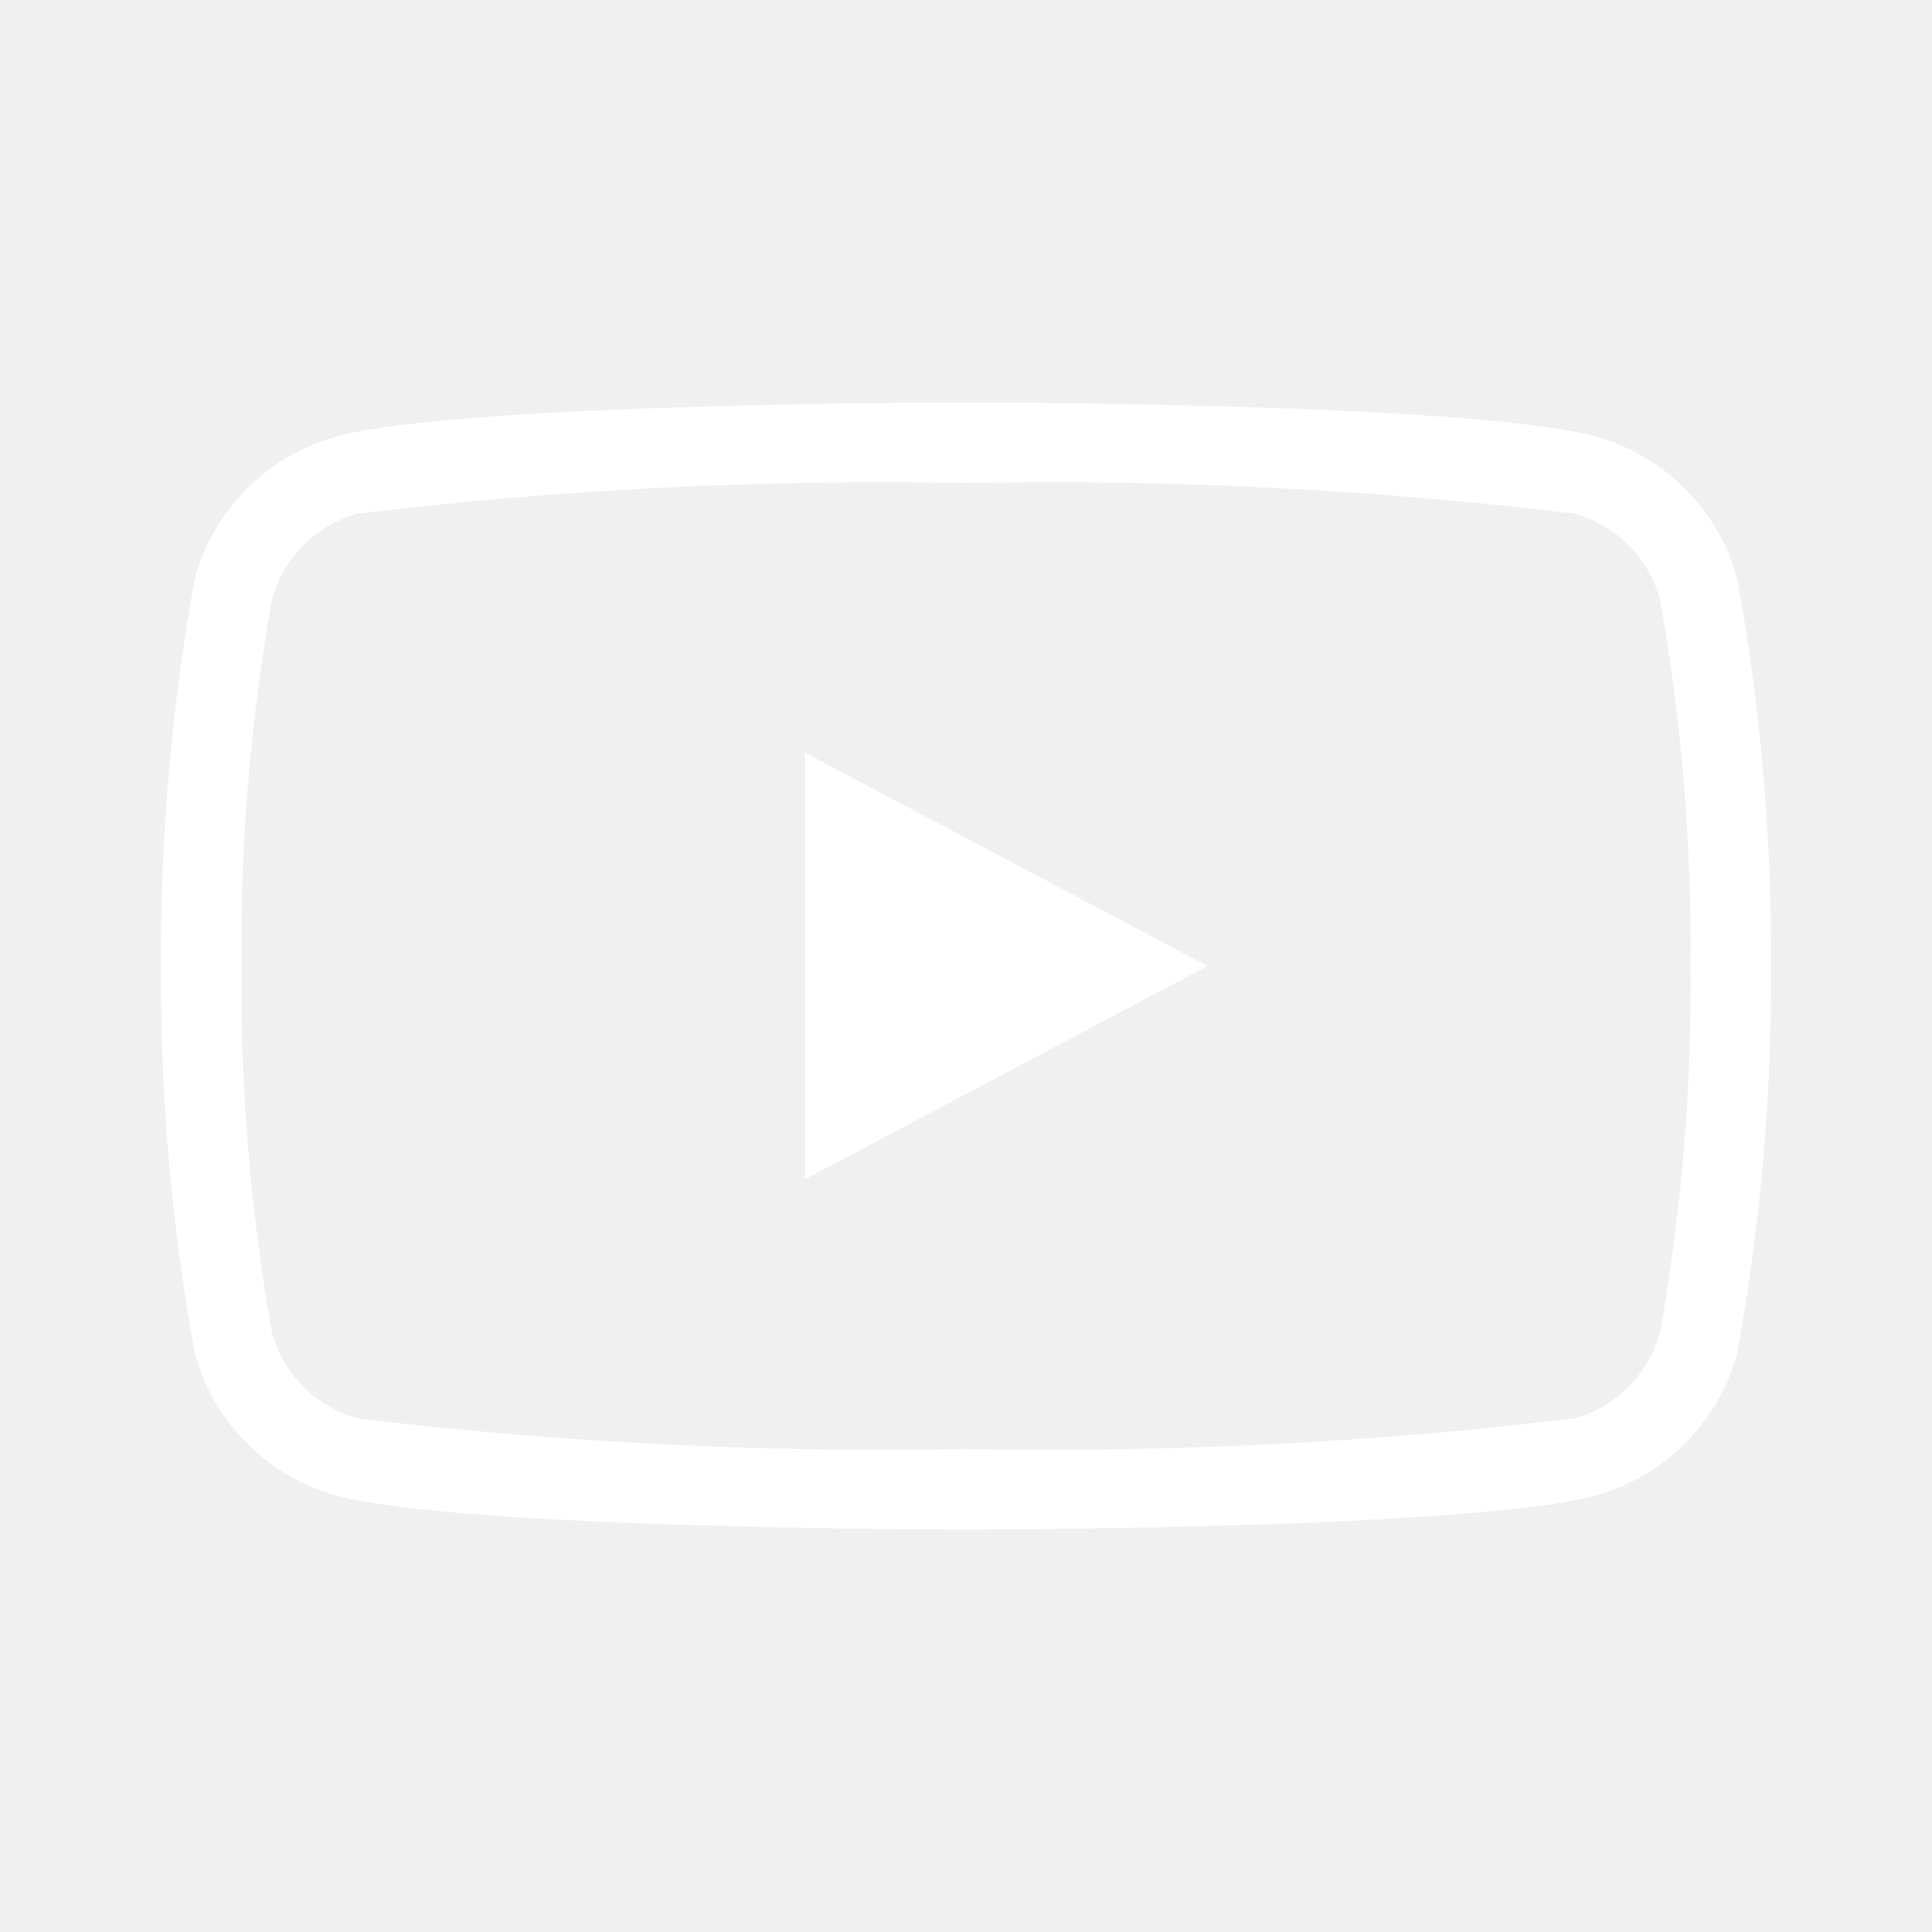
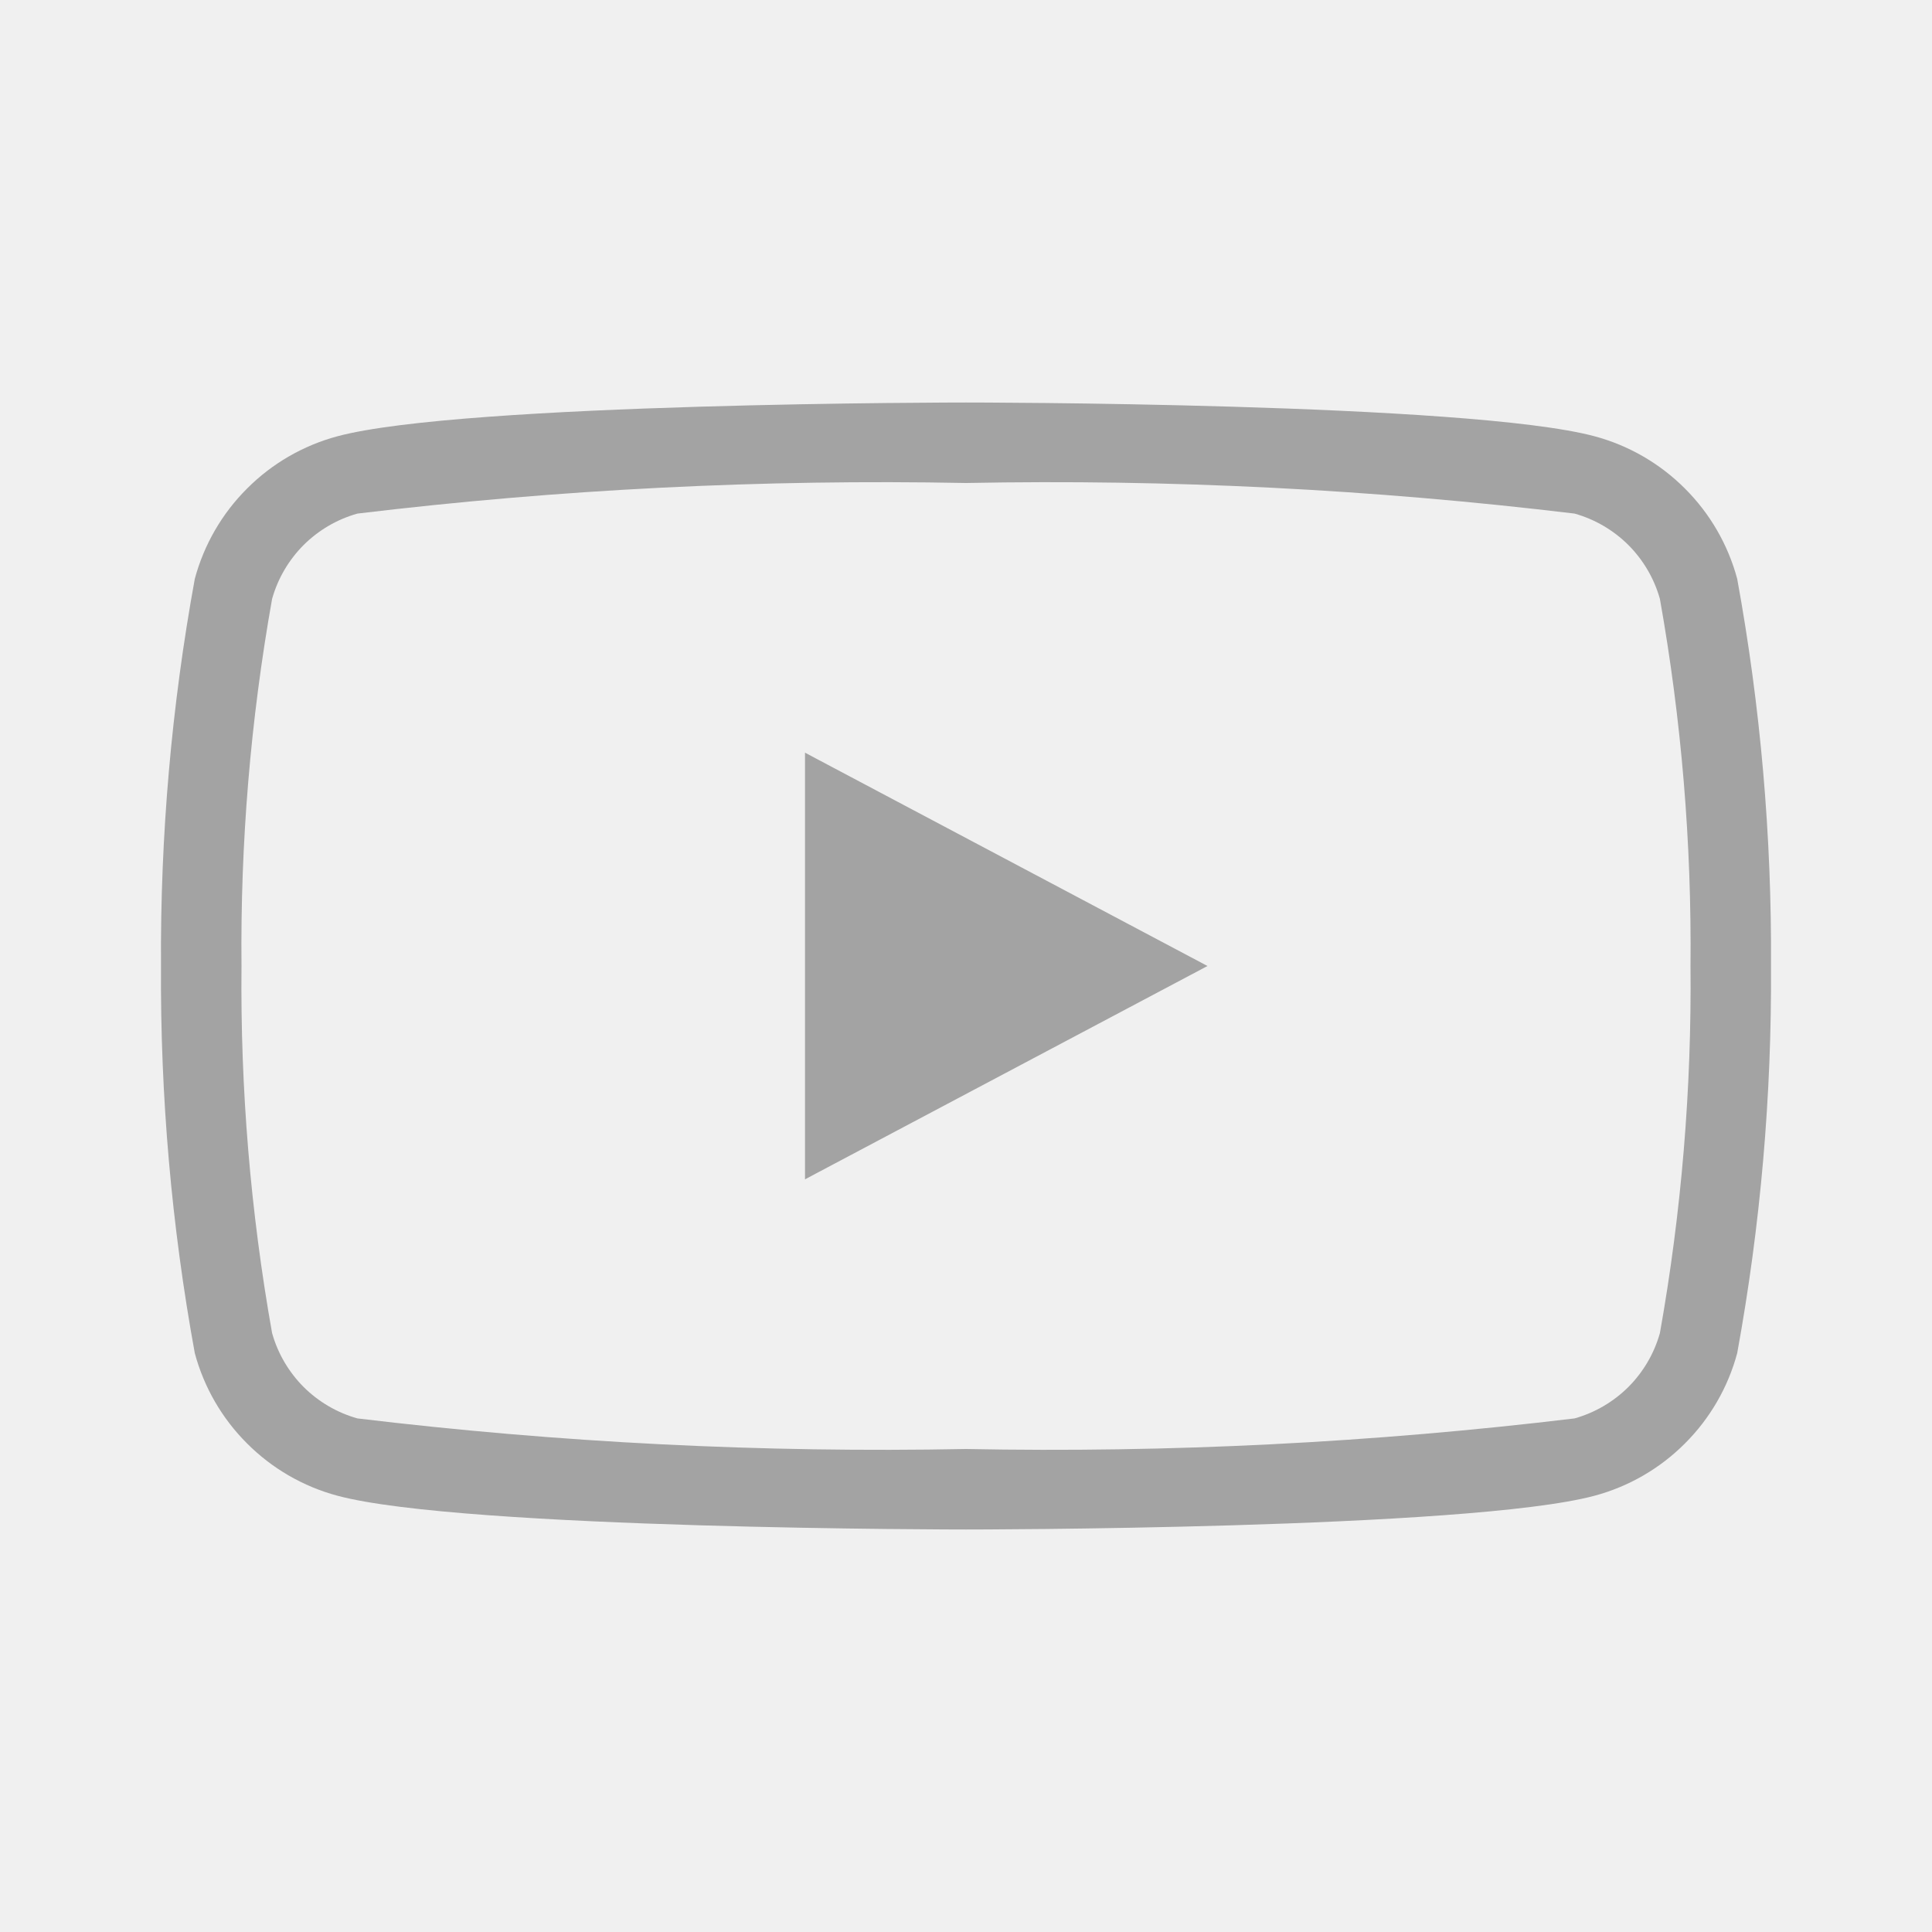
<svg xmlns="http://www.w3.org/2000/svg" width="24" height="24" viewBox="0 0 24 24" fill="none">
-   <path d="M10 9.35L15 12L10 14.65V9.35ZM12 6C9.474 5.951 6.948 6.078 4.44 6.38C4.187 6.451 3.957 6.586 3.771 6.771C3.586 6.957 3.451 7.187 3.38 7.44C3.112 8.945 2.985 10.472 3 12C2.985 13.528 3.112 15.055 3.38 16.56C3.451 16.813 3.586 17.043 3.771 17.229C3.957 17.414 4.187 17.549 4.44 17.62C6.948 17.922 9.474 18.049 12 18C14.526 18.049 17.052 17.922 19.56 17.62C19.813 17.549 20.043 17.414 20.229 17.229C20.414 17.043 20.549 16.813 20.62 16.56C20.888 15.055 21.015 13.528 21 12C21.015 10.472 20.888 8.945 20.62 7.44C20.549 7.187 20.414 6.957 20.229 6.771C20.043 6.586 19.813 6.451 19.56 6.38C17.052 6.078 14.526 5.951 12 6ZM12 5C12 5 18.25 5 19.81 5.42C20.234 5.534 20.621 5.758 20.931 6.069C21.242 6.379 21.466 6.766 21.58 7.19C21.87 8.777 22.01 10.387 22 12C22.01 13.613 21.87 15.223 21.58 16.81C21.466 17.234 21.242 17.621 20.931 17.931C20.621 18.242 20.234 18.466 19.81 18.58C18.25 19 12 19 12 19C12 19 5.75 19 4.19 18.58C3.766 18.466 3.379 18.242 3.069 17.931C2.758 17.621 2.534 17.234 2.42 16.81C2.13 15.223 1.99 13.613 2 12C1.99 10.387 2.13 8.777 2.42 7.19C2.534 6.766 2.758 6.379 3.069 6.069C3.379 5.758 3.766 5.534 4.19 5.42C5.75 5 12 5 12 5Z" fill="white" />
+   <path d="M10 9.35L15 12L10 14.65V9.35ZM12 6C9.474 5.951 6.948 6.078 4.44 6.38C4.187 6.451 3.957 6.586 3.771 6.771C3.586 6.957 3.451 7.187 3.38 7.44C3.112 8.945 2.985 10.472 3 12C2.985 13.528 3.112 15.055 3.38 16.56C3.451 16.813 3.586 17.043 3.771 17.229C3.957 17.414 4.187 17.549 4.44 17.62C6.948 17.922 9.474 18.049 12 18C14.526 18.049 17.052 17.922 19.56 17.62C19.813 17.549 20.043 17.414 20.229 17.229C20.414 17.043 20.549 16.813 20.62 16.56C20.888 15.055 21.015 13.528 21 12C21.015 10.472 20.888 8.945 20.62 7.44C20.549 7.187 20.414 6.957 20.229 6.771C20.043 6.586 19.813 6.451 19.56 6.38C17.052 6.078 14.526 5.951 12 6ZM12 5C12 5 18.25 5 19.81 5.42C20.234 5.534 20.621 5.758 20.931 6.069C21.242 6.379 21.466 6.766 21.58 7.19C21.87 8.777 22.01 10.387 22 12C22.01 13.613 21.87 15.223 21.58 16.81C21.466 17.234 21.242 17.621 20.931 17.931C20.621 18.242 20.234 18.466 19.81 18.58C18.25 19 12 19 12 19C12 19 5.75 19 4.19 18.58C3.766 18.466 3.379 18.242 3.069 17.931C2.758 17.621 2.534 17.234 2.42 16.81C2.13 15.223 1.99 13.613 2 12C1.99 10.387 2.13 8.777 2.42 7.19C2.534 6.766 2.758 6.379 3.069 6.069C3.379 5.758 3.766 5.534 4.19 5.42C5.75 5 12 5 12 5Z" fill="#A3a3a3" />
</svg>
